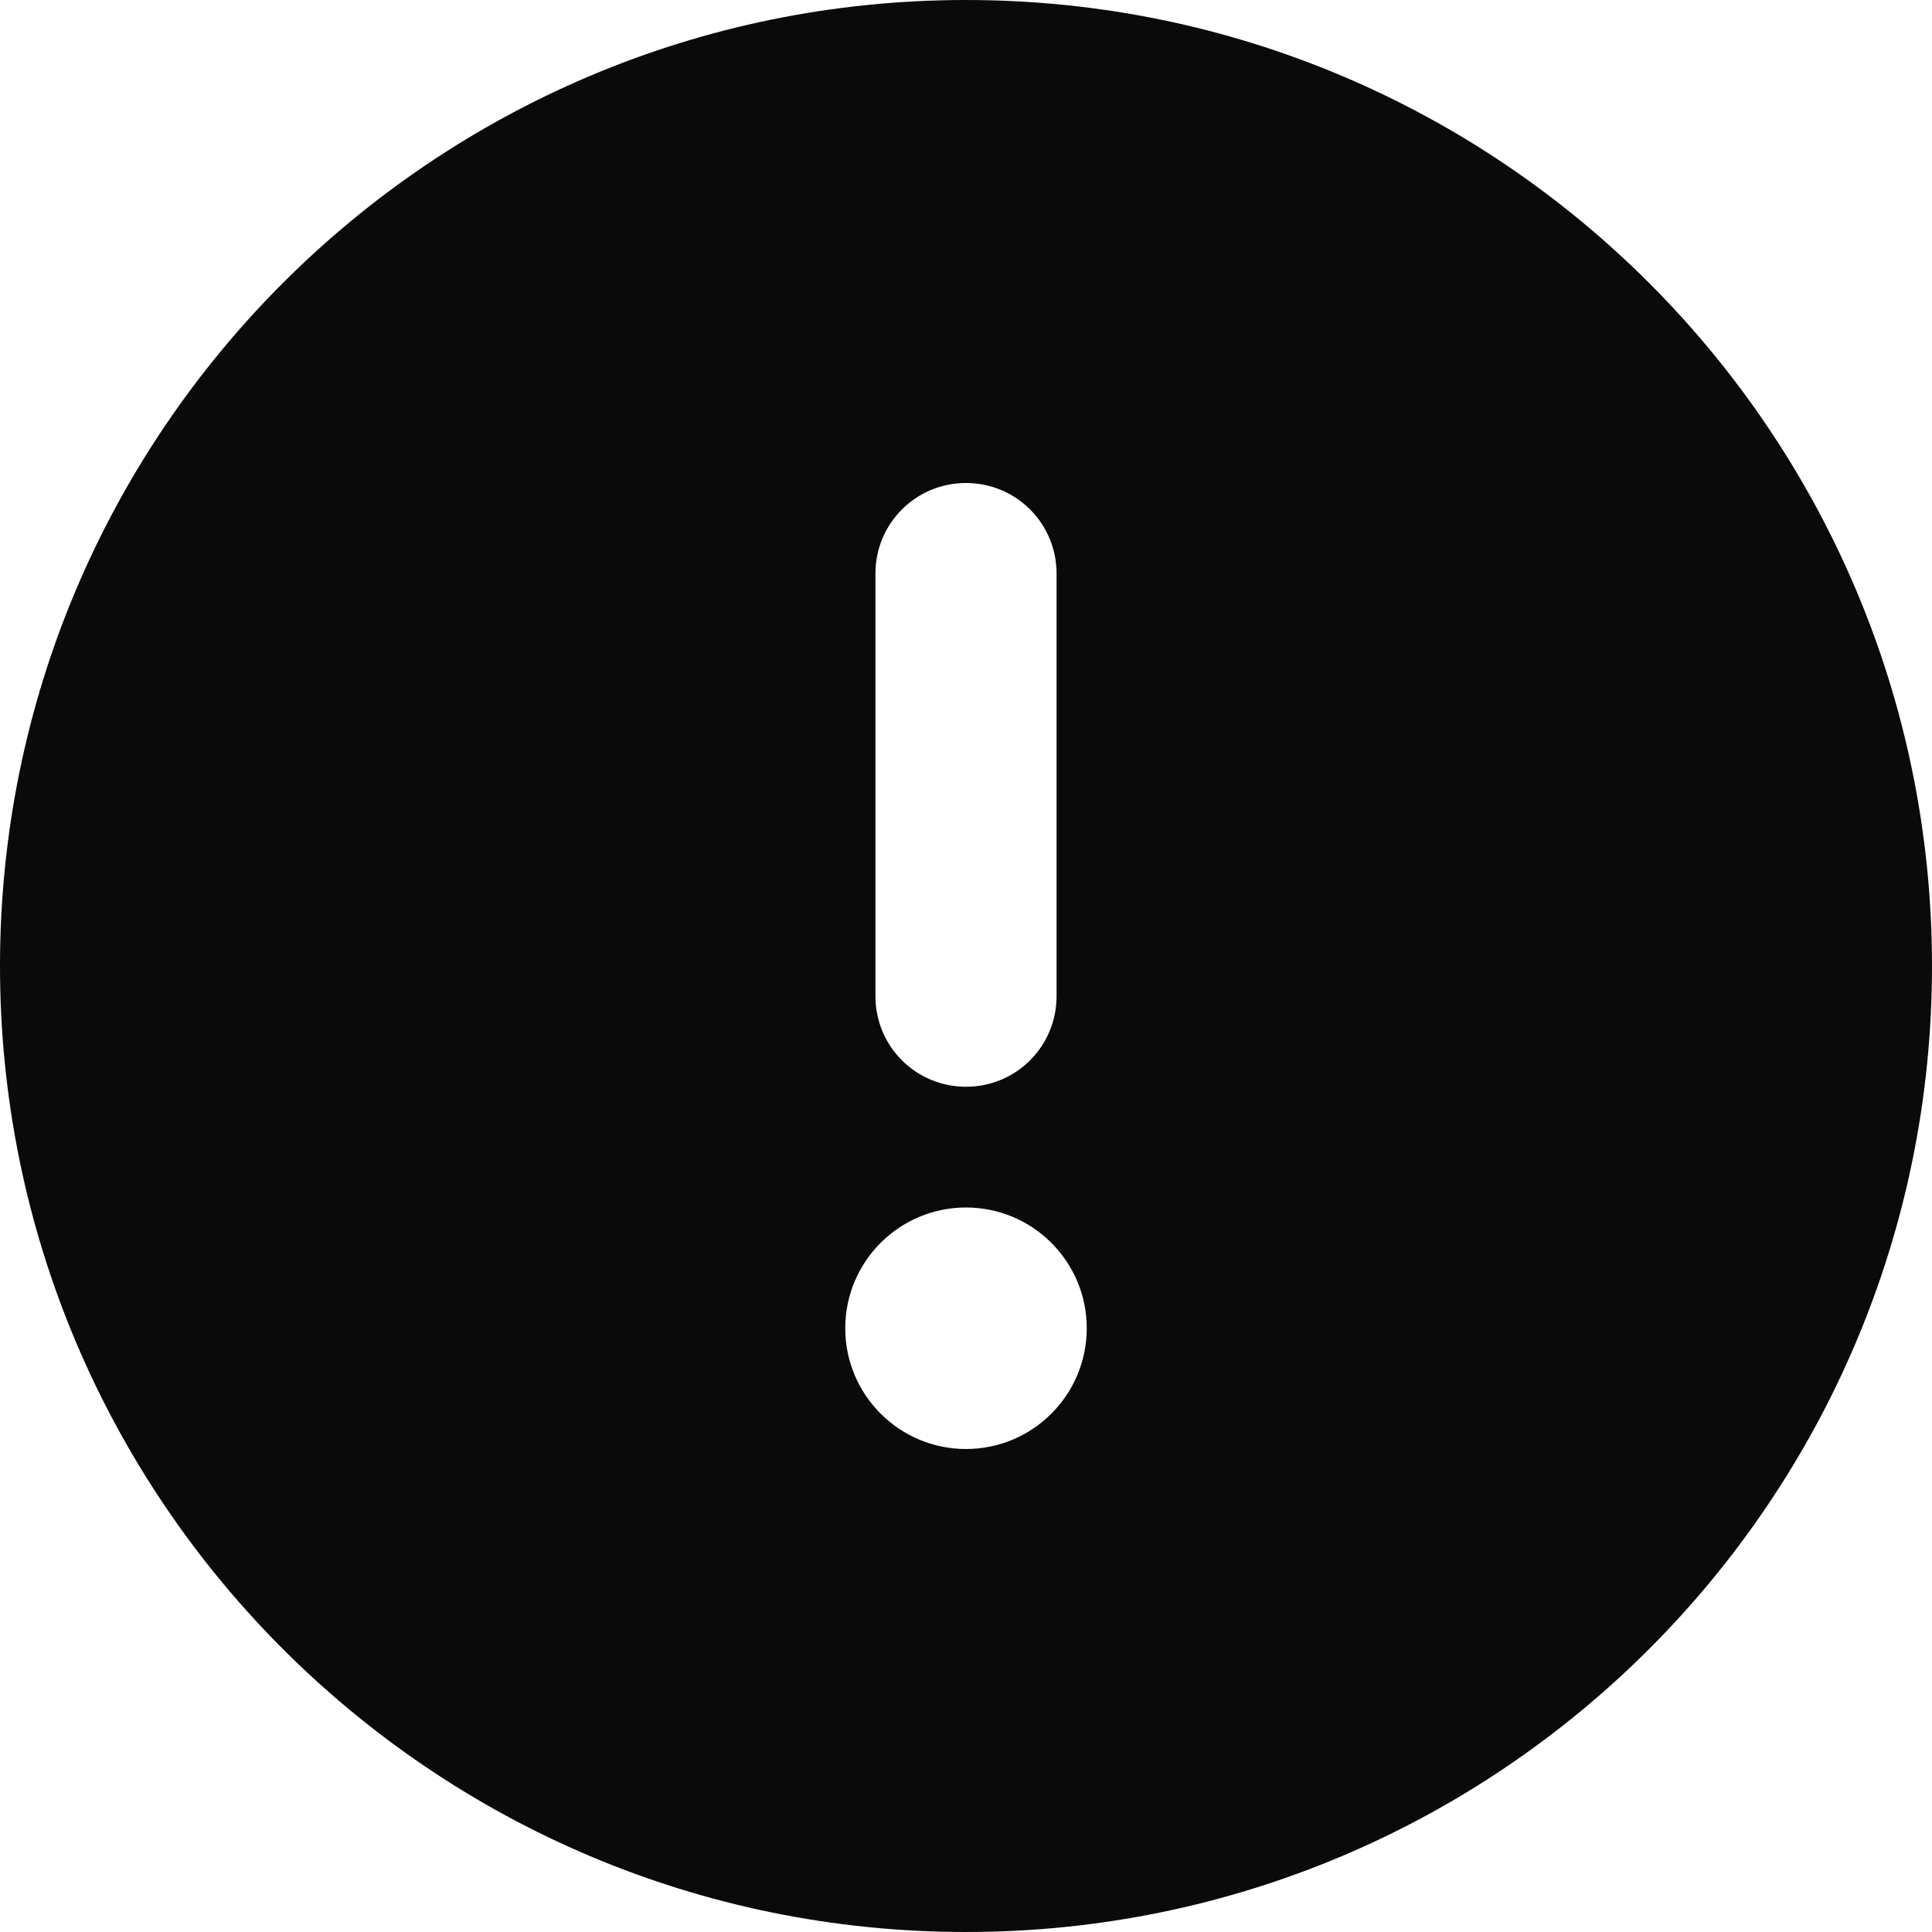
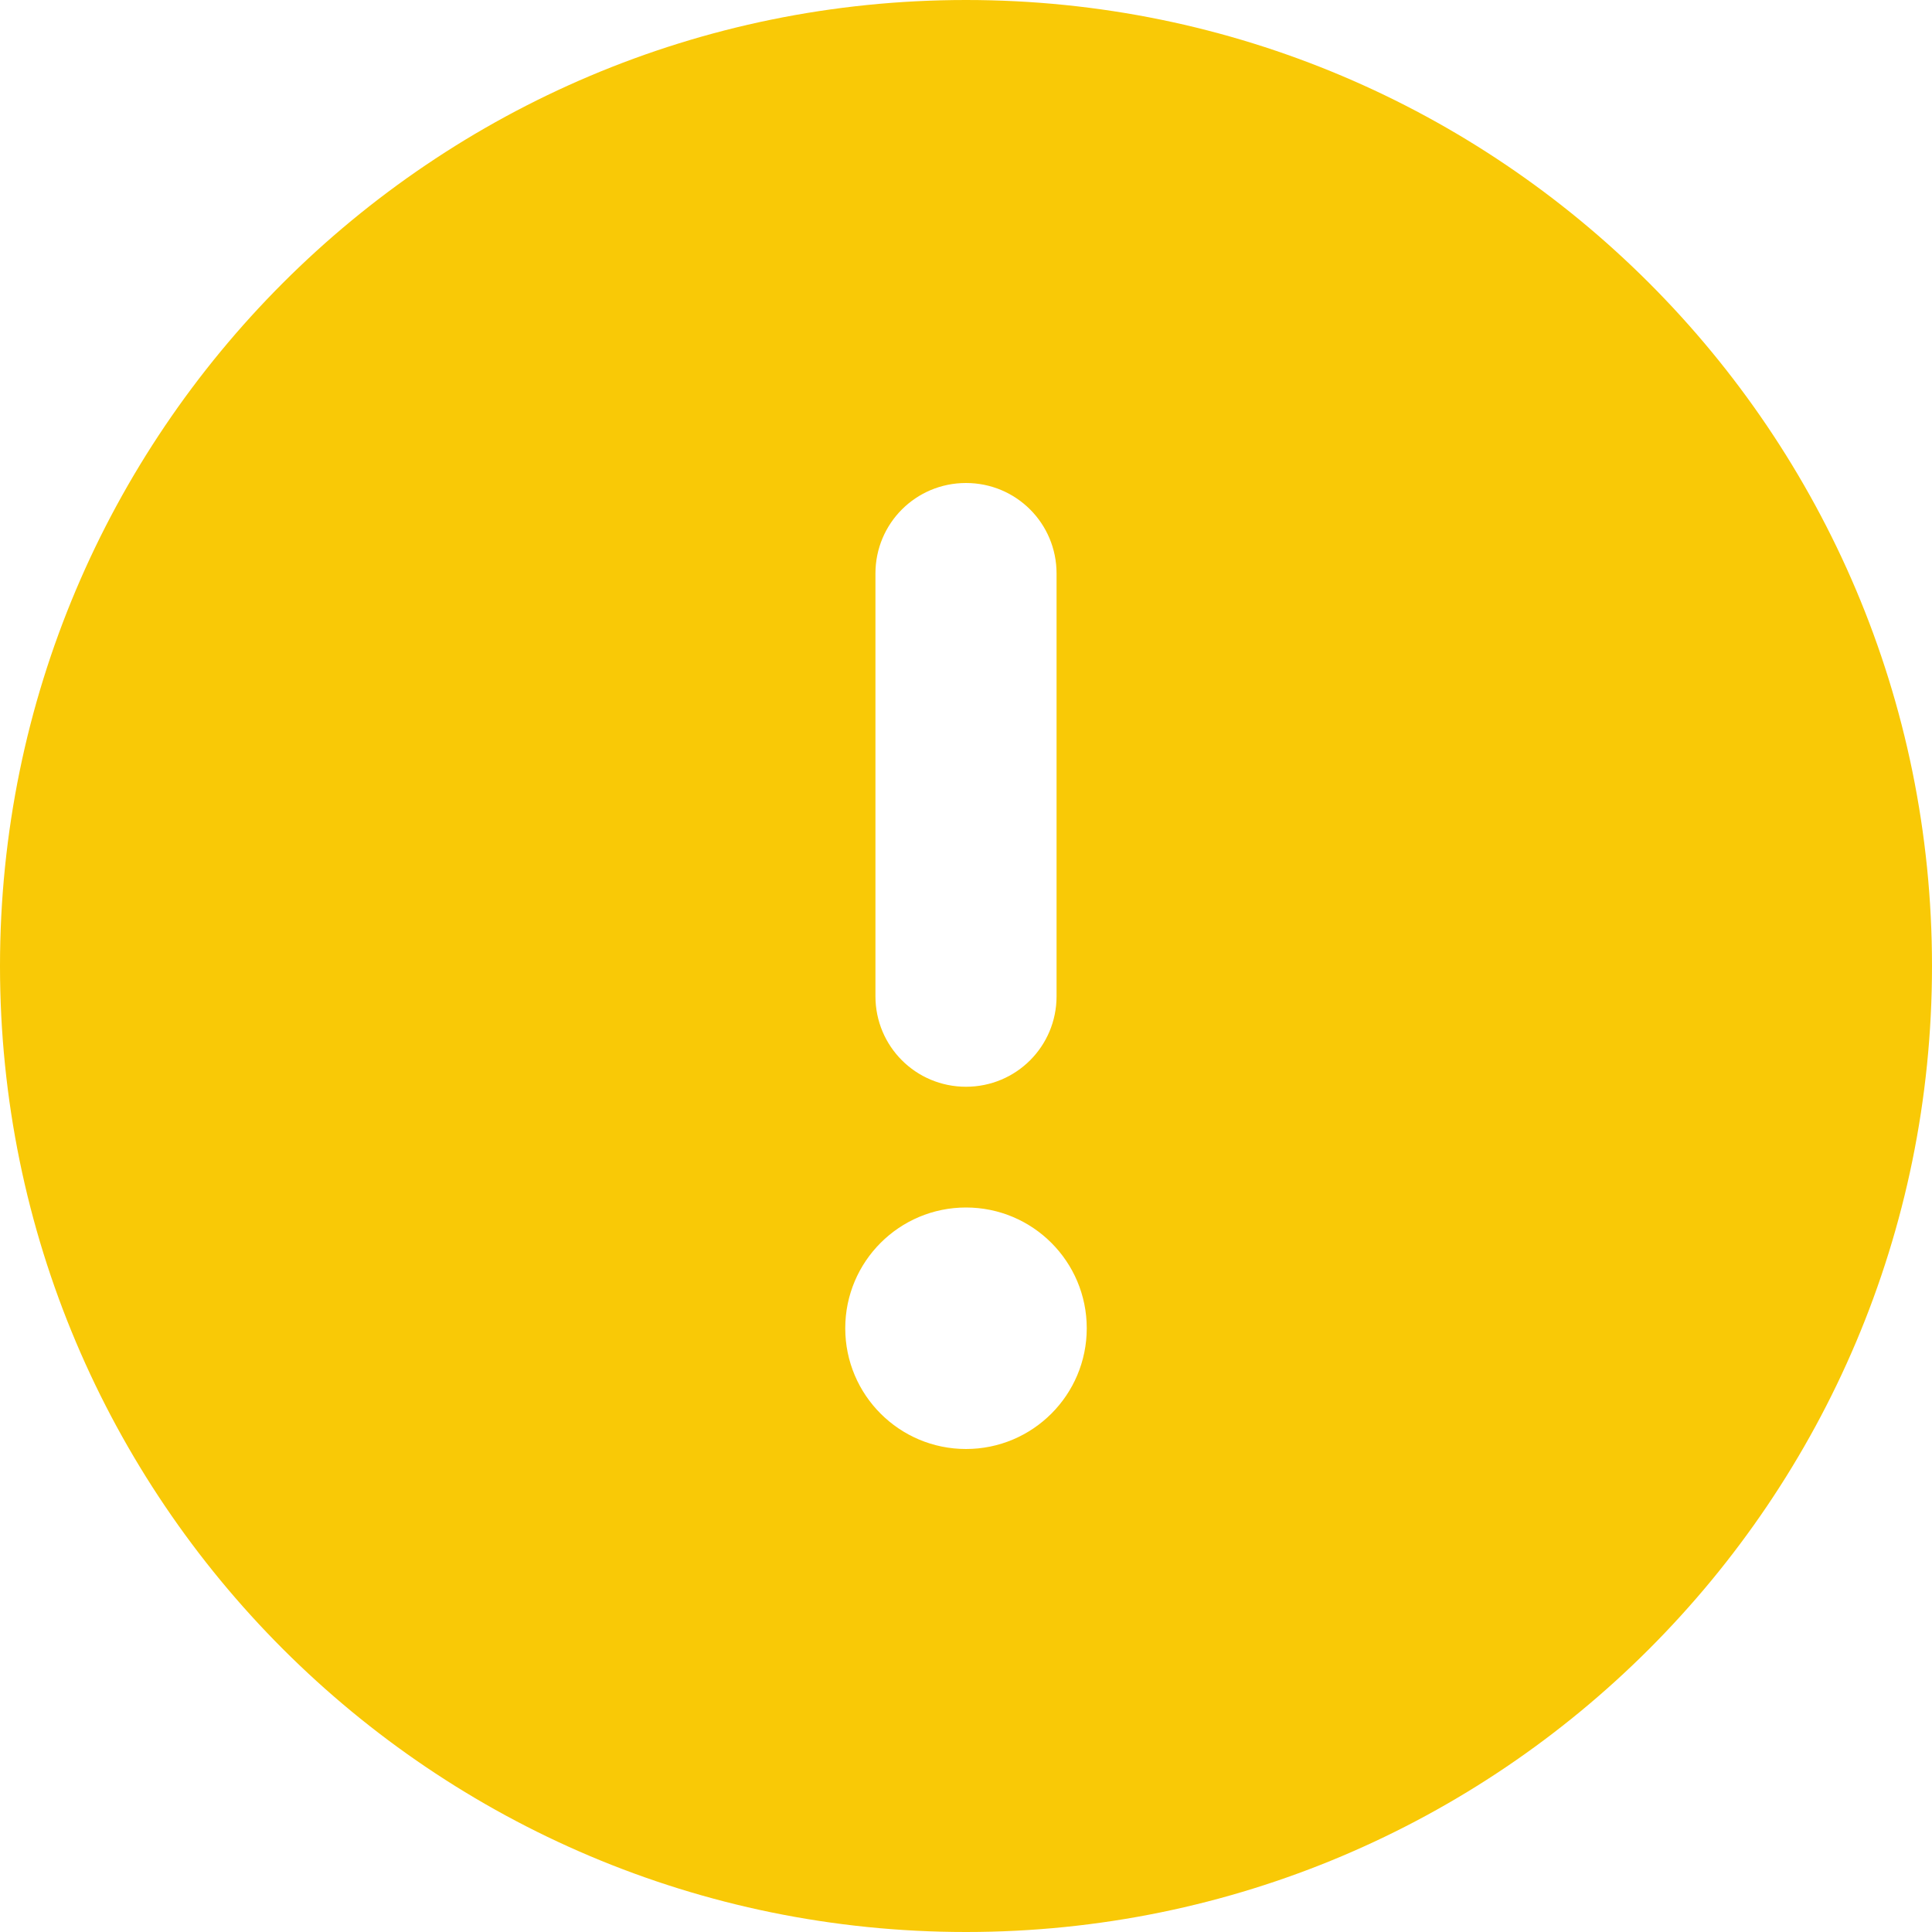
<svg xmlns="http://www.w3.org/2000/svg" viewBox="0 0 512 512">
-   <path fill="#0a0a0a" d="M256 512A256 256 0 1 0 256 0a256 256 0 1 0 0 512zm0-384c13.3 0 24 10.7 24 24V264c0 13.3-10.7 24-24 24s-24-10.7-24-24V152c0-13.3 10.7-24 24-24zM224 352a32 32 0 1 1 64 0 32 32 0 1 1 -64 0z" />
+   <path fill="#F9C906" d="M256 512A256 256 0 1 0 256 0a256 256 0 1 0 0 512zm0-384c13.3 0 24 10.7 24 24V264c0 13.3-10.7 24-24 24s-24-10.7-24-24V152c0-13.3 10.7-24 24-24zM224 352a32 32 0 1 1 64 0 32 32 0 1 1 -64 0z" />
</svg>
